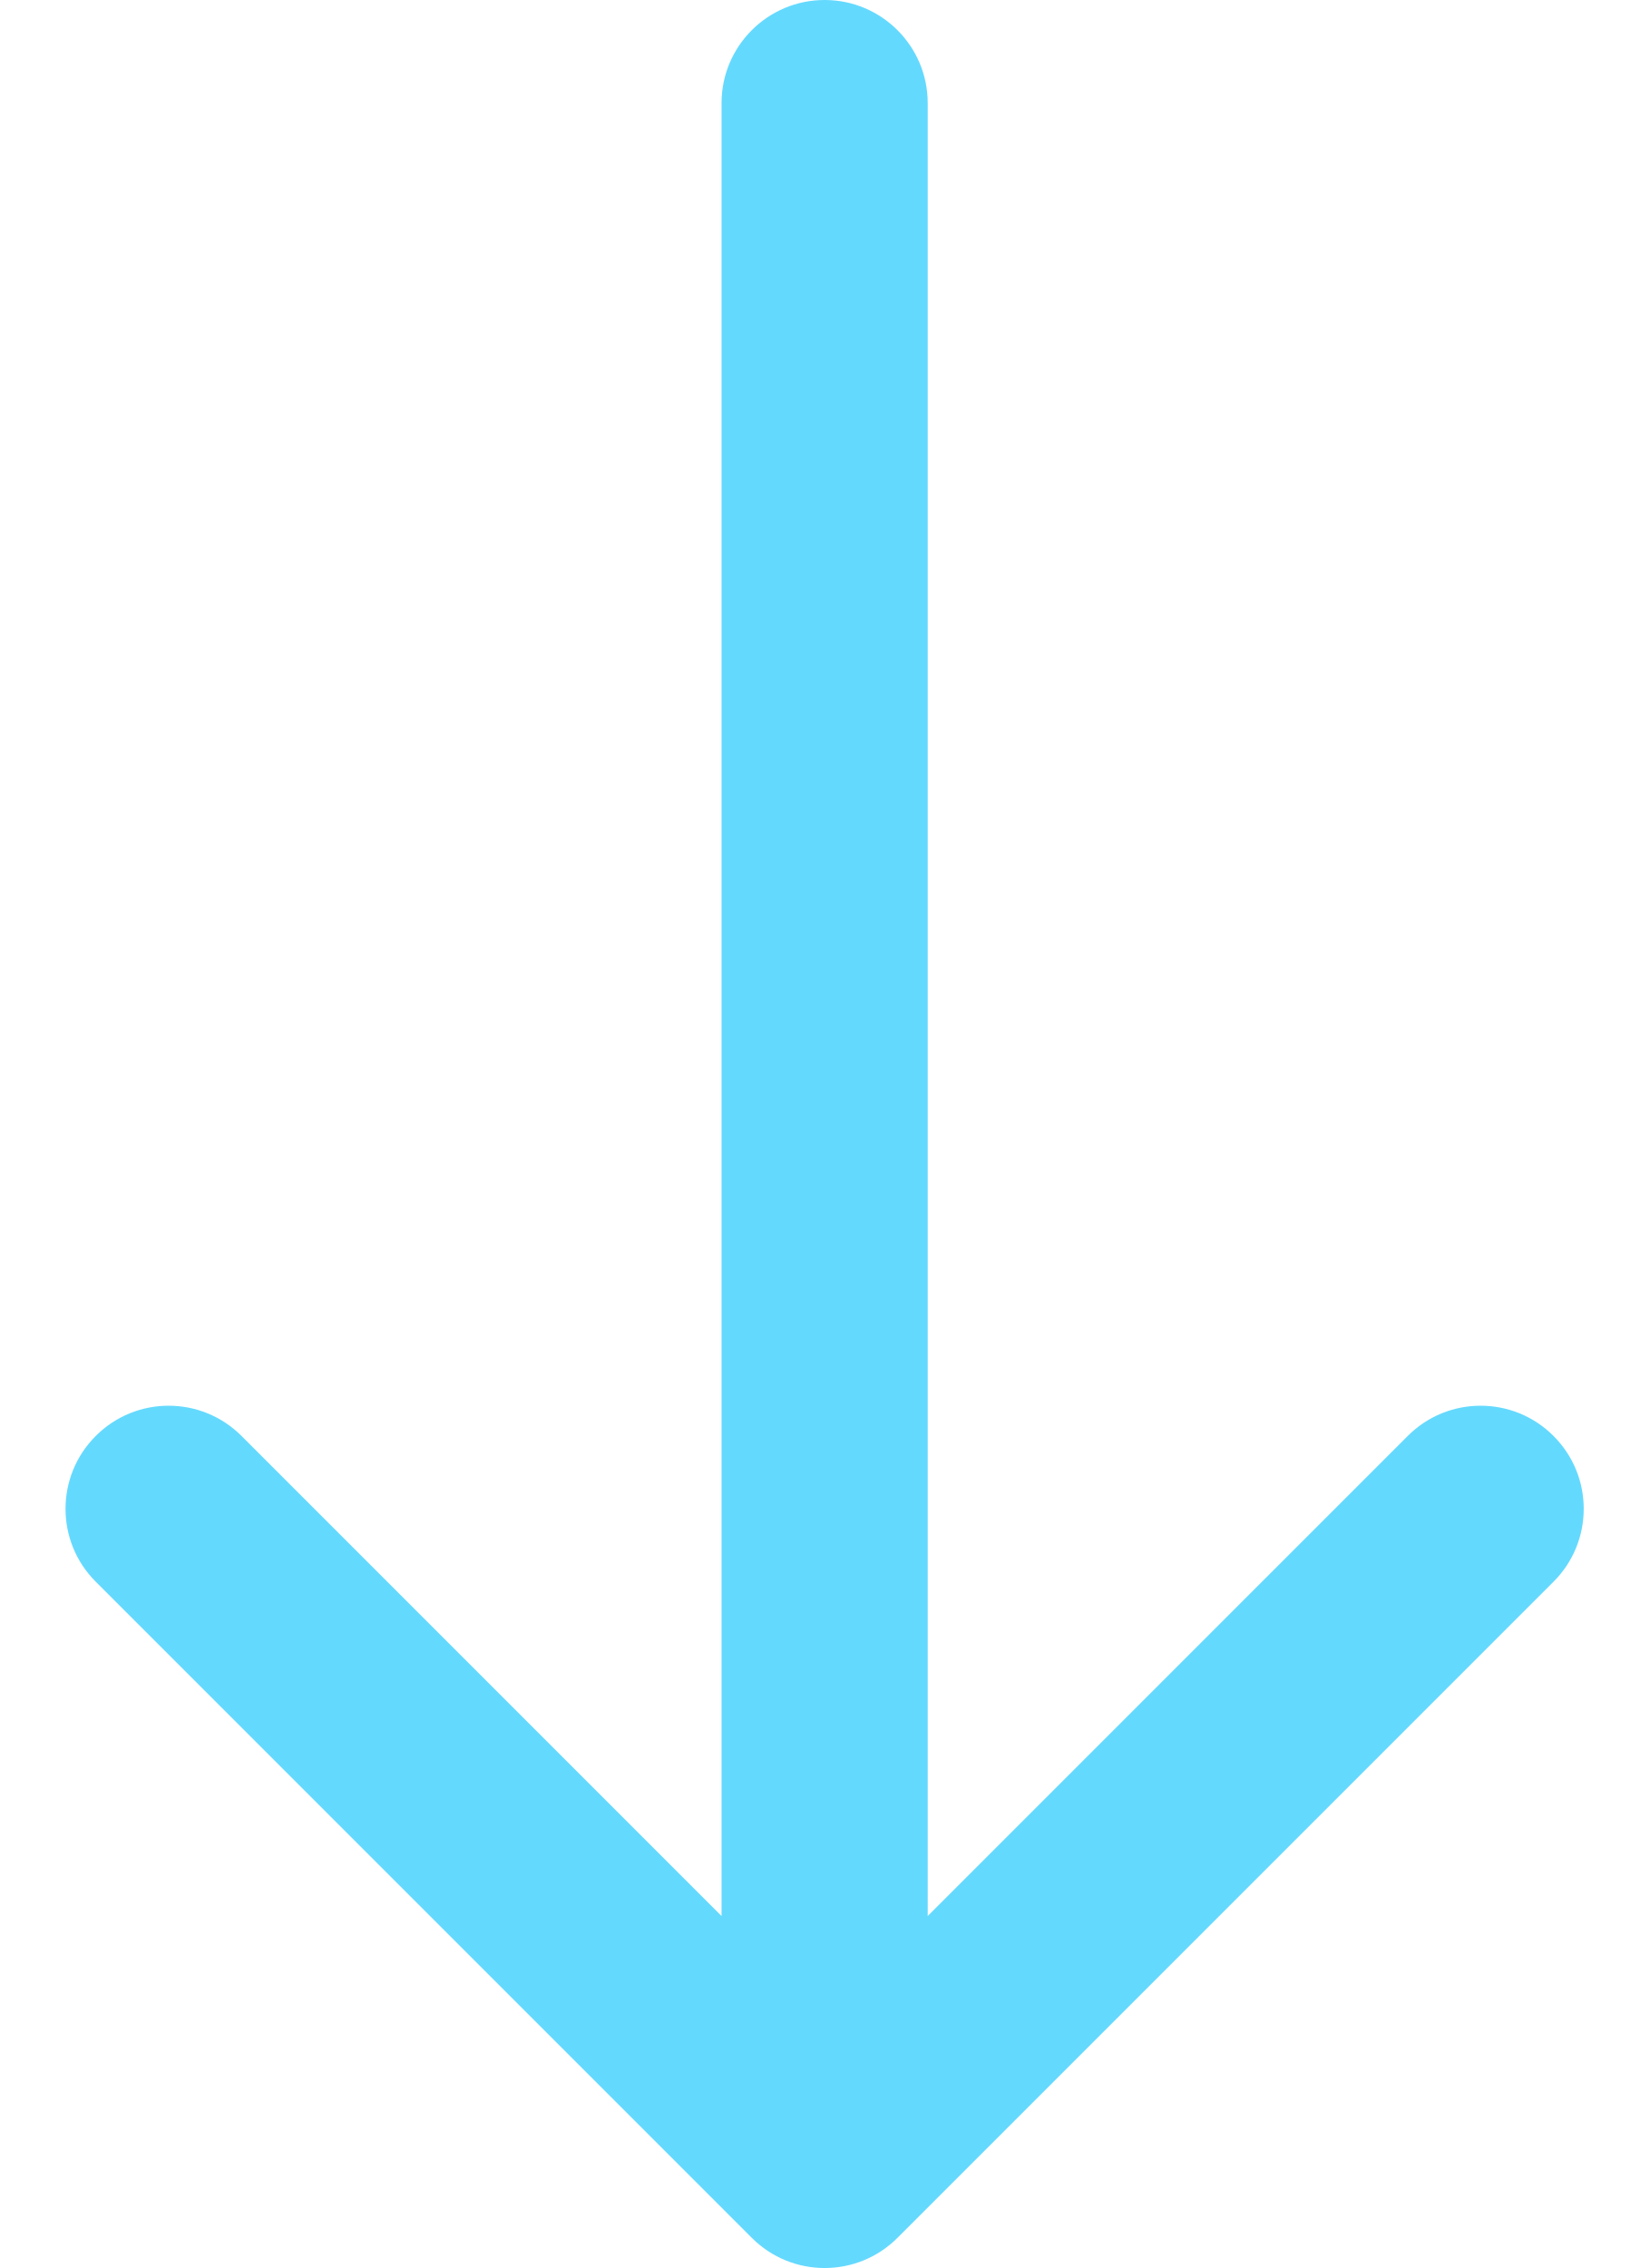
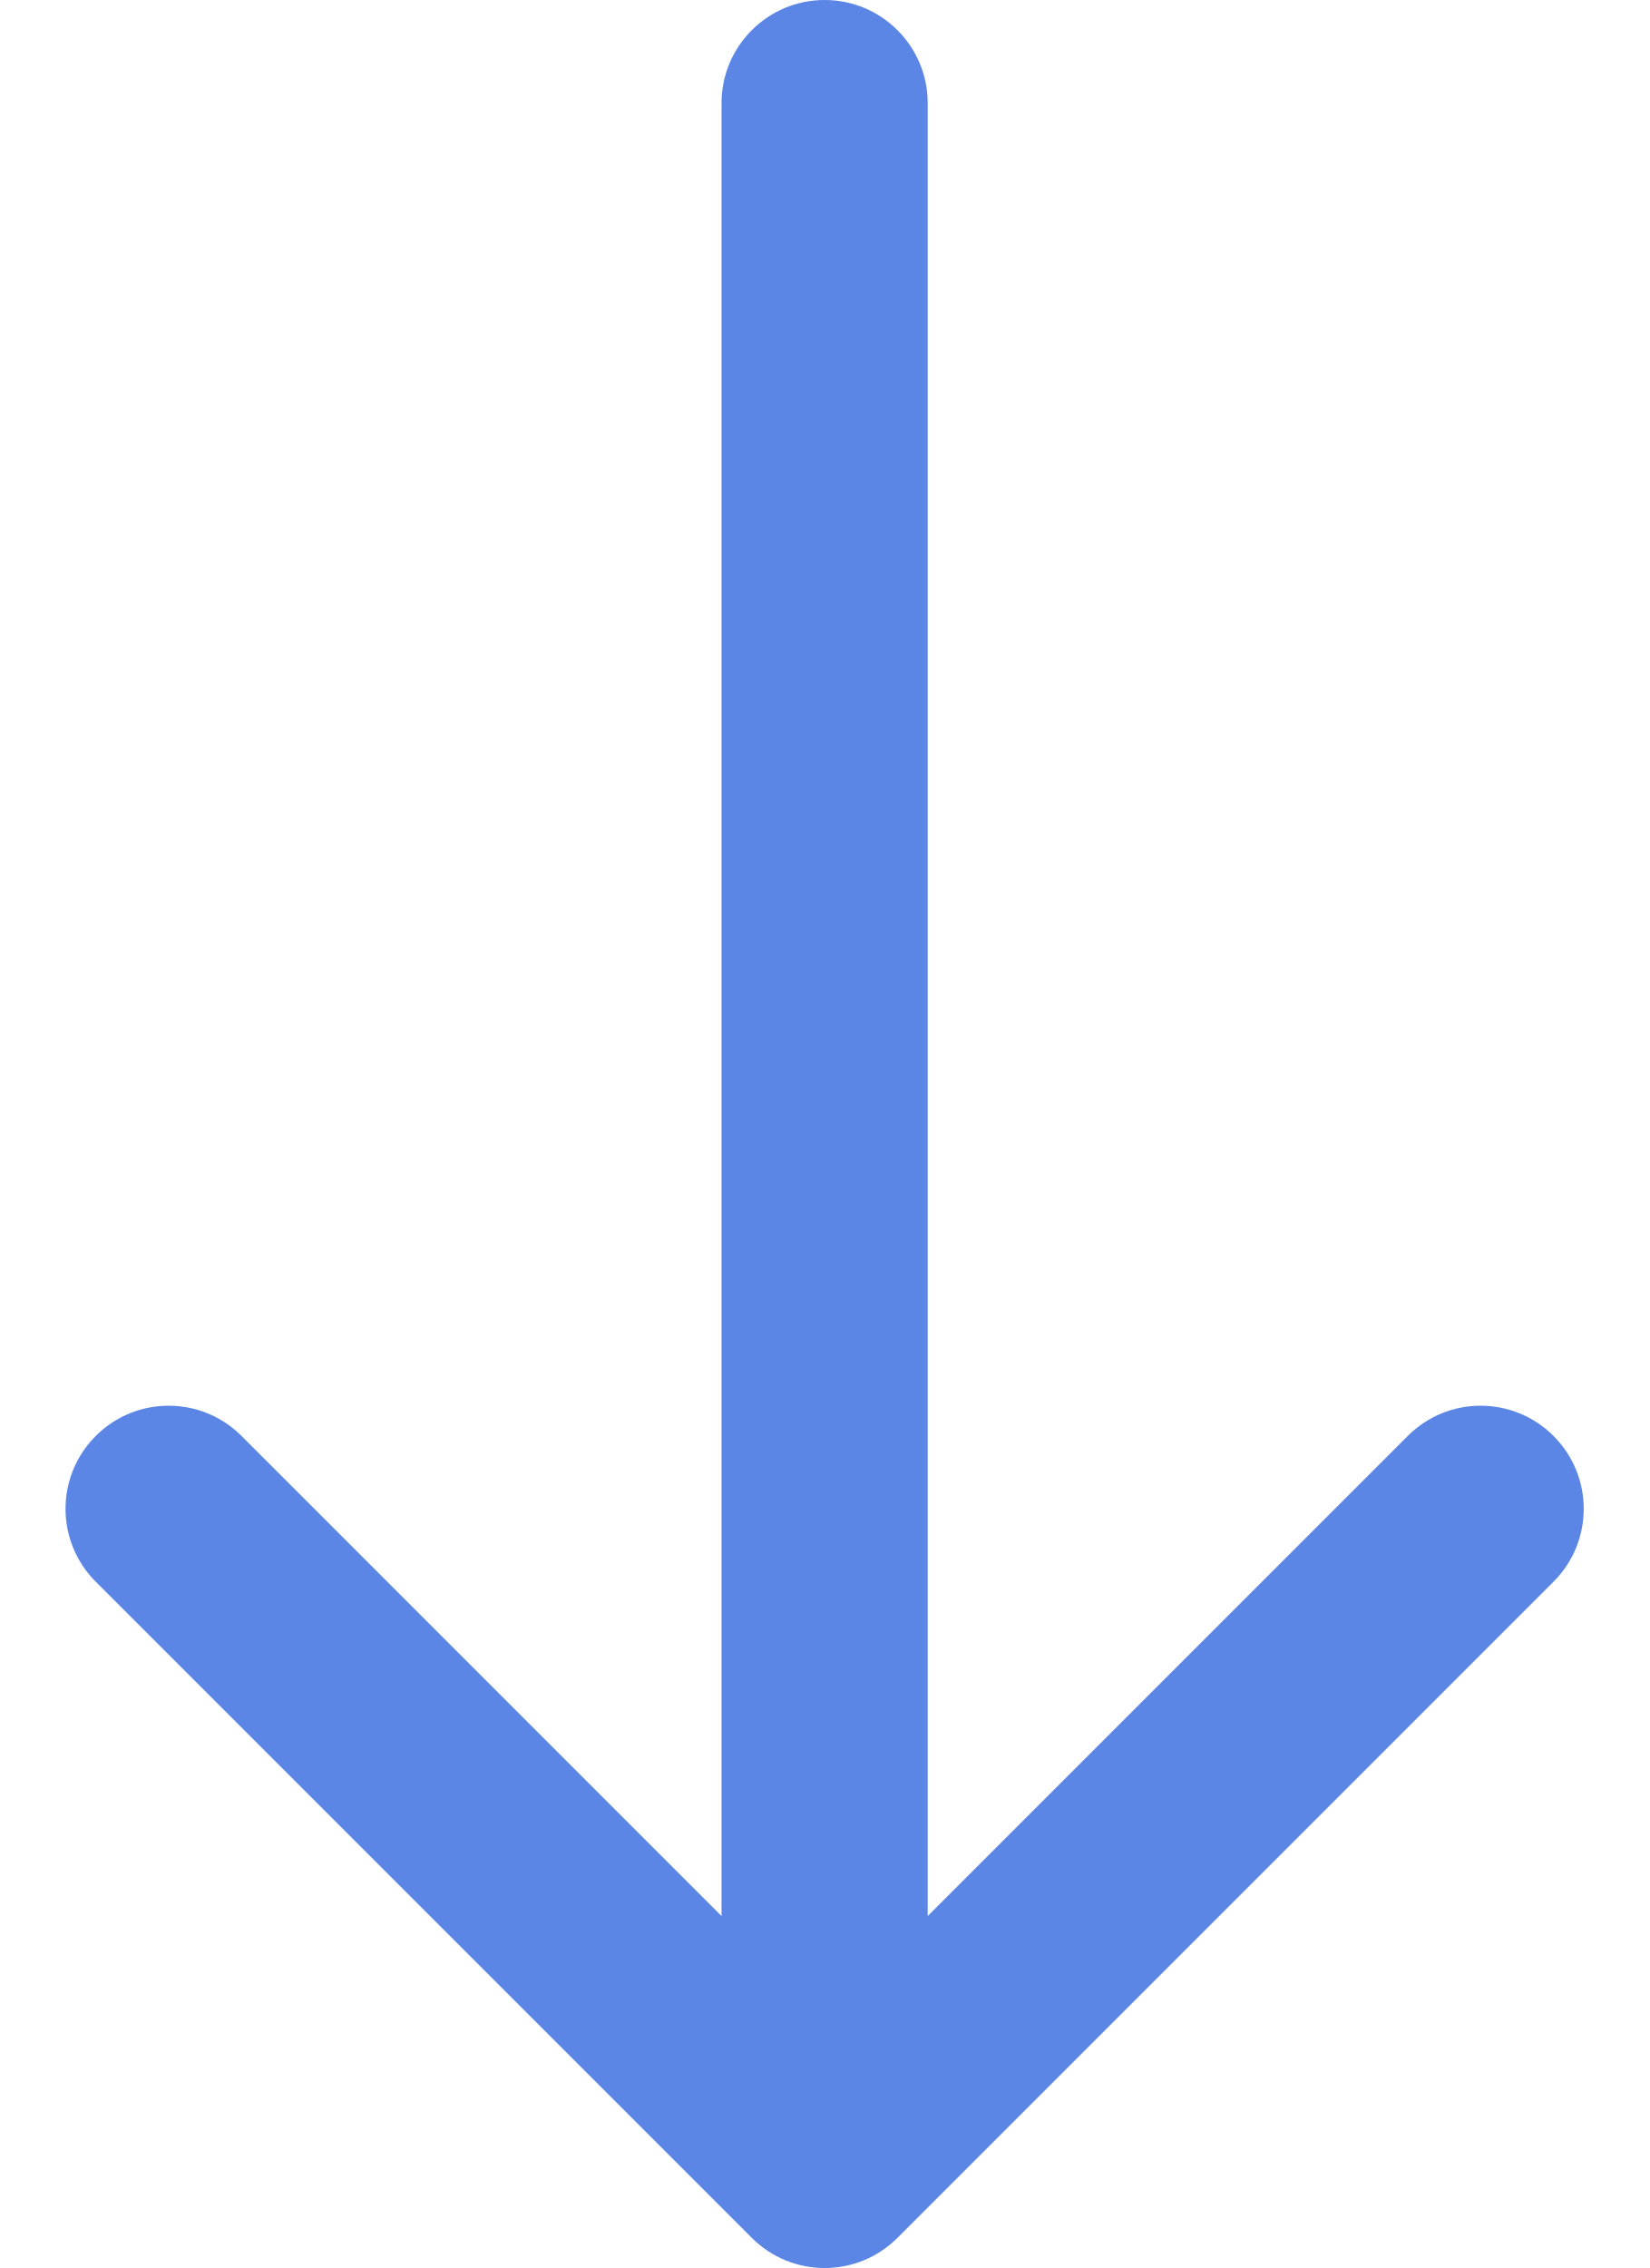
<svg xmlns="http://www.w3.org/2000/svg" width="16" height="22" viewBox="0 0 16 22" fill="none">
-   <path d="M9 1C9 0.448 8.552 0 8 0C7.448 0 7 0.448 7 1L9 1ZM7.293 21.707C7.683 22.098 8.317 22.098 8.707 21.707L15.071 15.343C15.462 14.953 15.462 14.319 15.071 13.929C14.681 13.538 14.047 13.538 13.657 13.929L8 19.586L2.343 13.929C1.953 13.538 1.319 13.538 0.929 13.929C0.538 14.319 0.538 14.953 0.929 15.343L7.293 21.707ZM7 1L7 21H9L9 1L7 1Z" fill="#64D9FE" />
+   <path d="M9 1C9 0.448 8.552 0 8 0C7.448 0 7 0.448 7 1L9 1ZM7.293 21.707C7.683 22.098 8.317 22.098 8.707 21.707L15.071 15.343C15.462 14.953 15.462 14.319 15.071 13.929C14.681 13.538 14.047 13.538 13.657 13.929L8 19.586L2.343 13.929C1.953 13.538 1.319 13.538 0.929 13.929C0.538 14.319 0.538 14.953 0.929 15.343L7.293 21.707ZM7 1L7 21H9L9 1L7 1Z" fill="#5B86E5" />
</svg>
